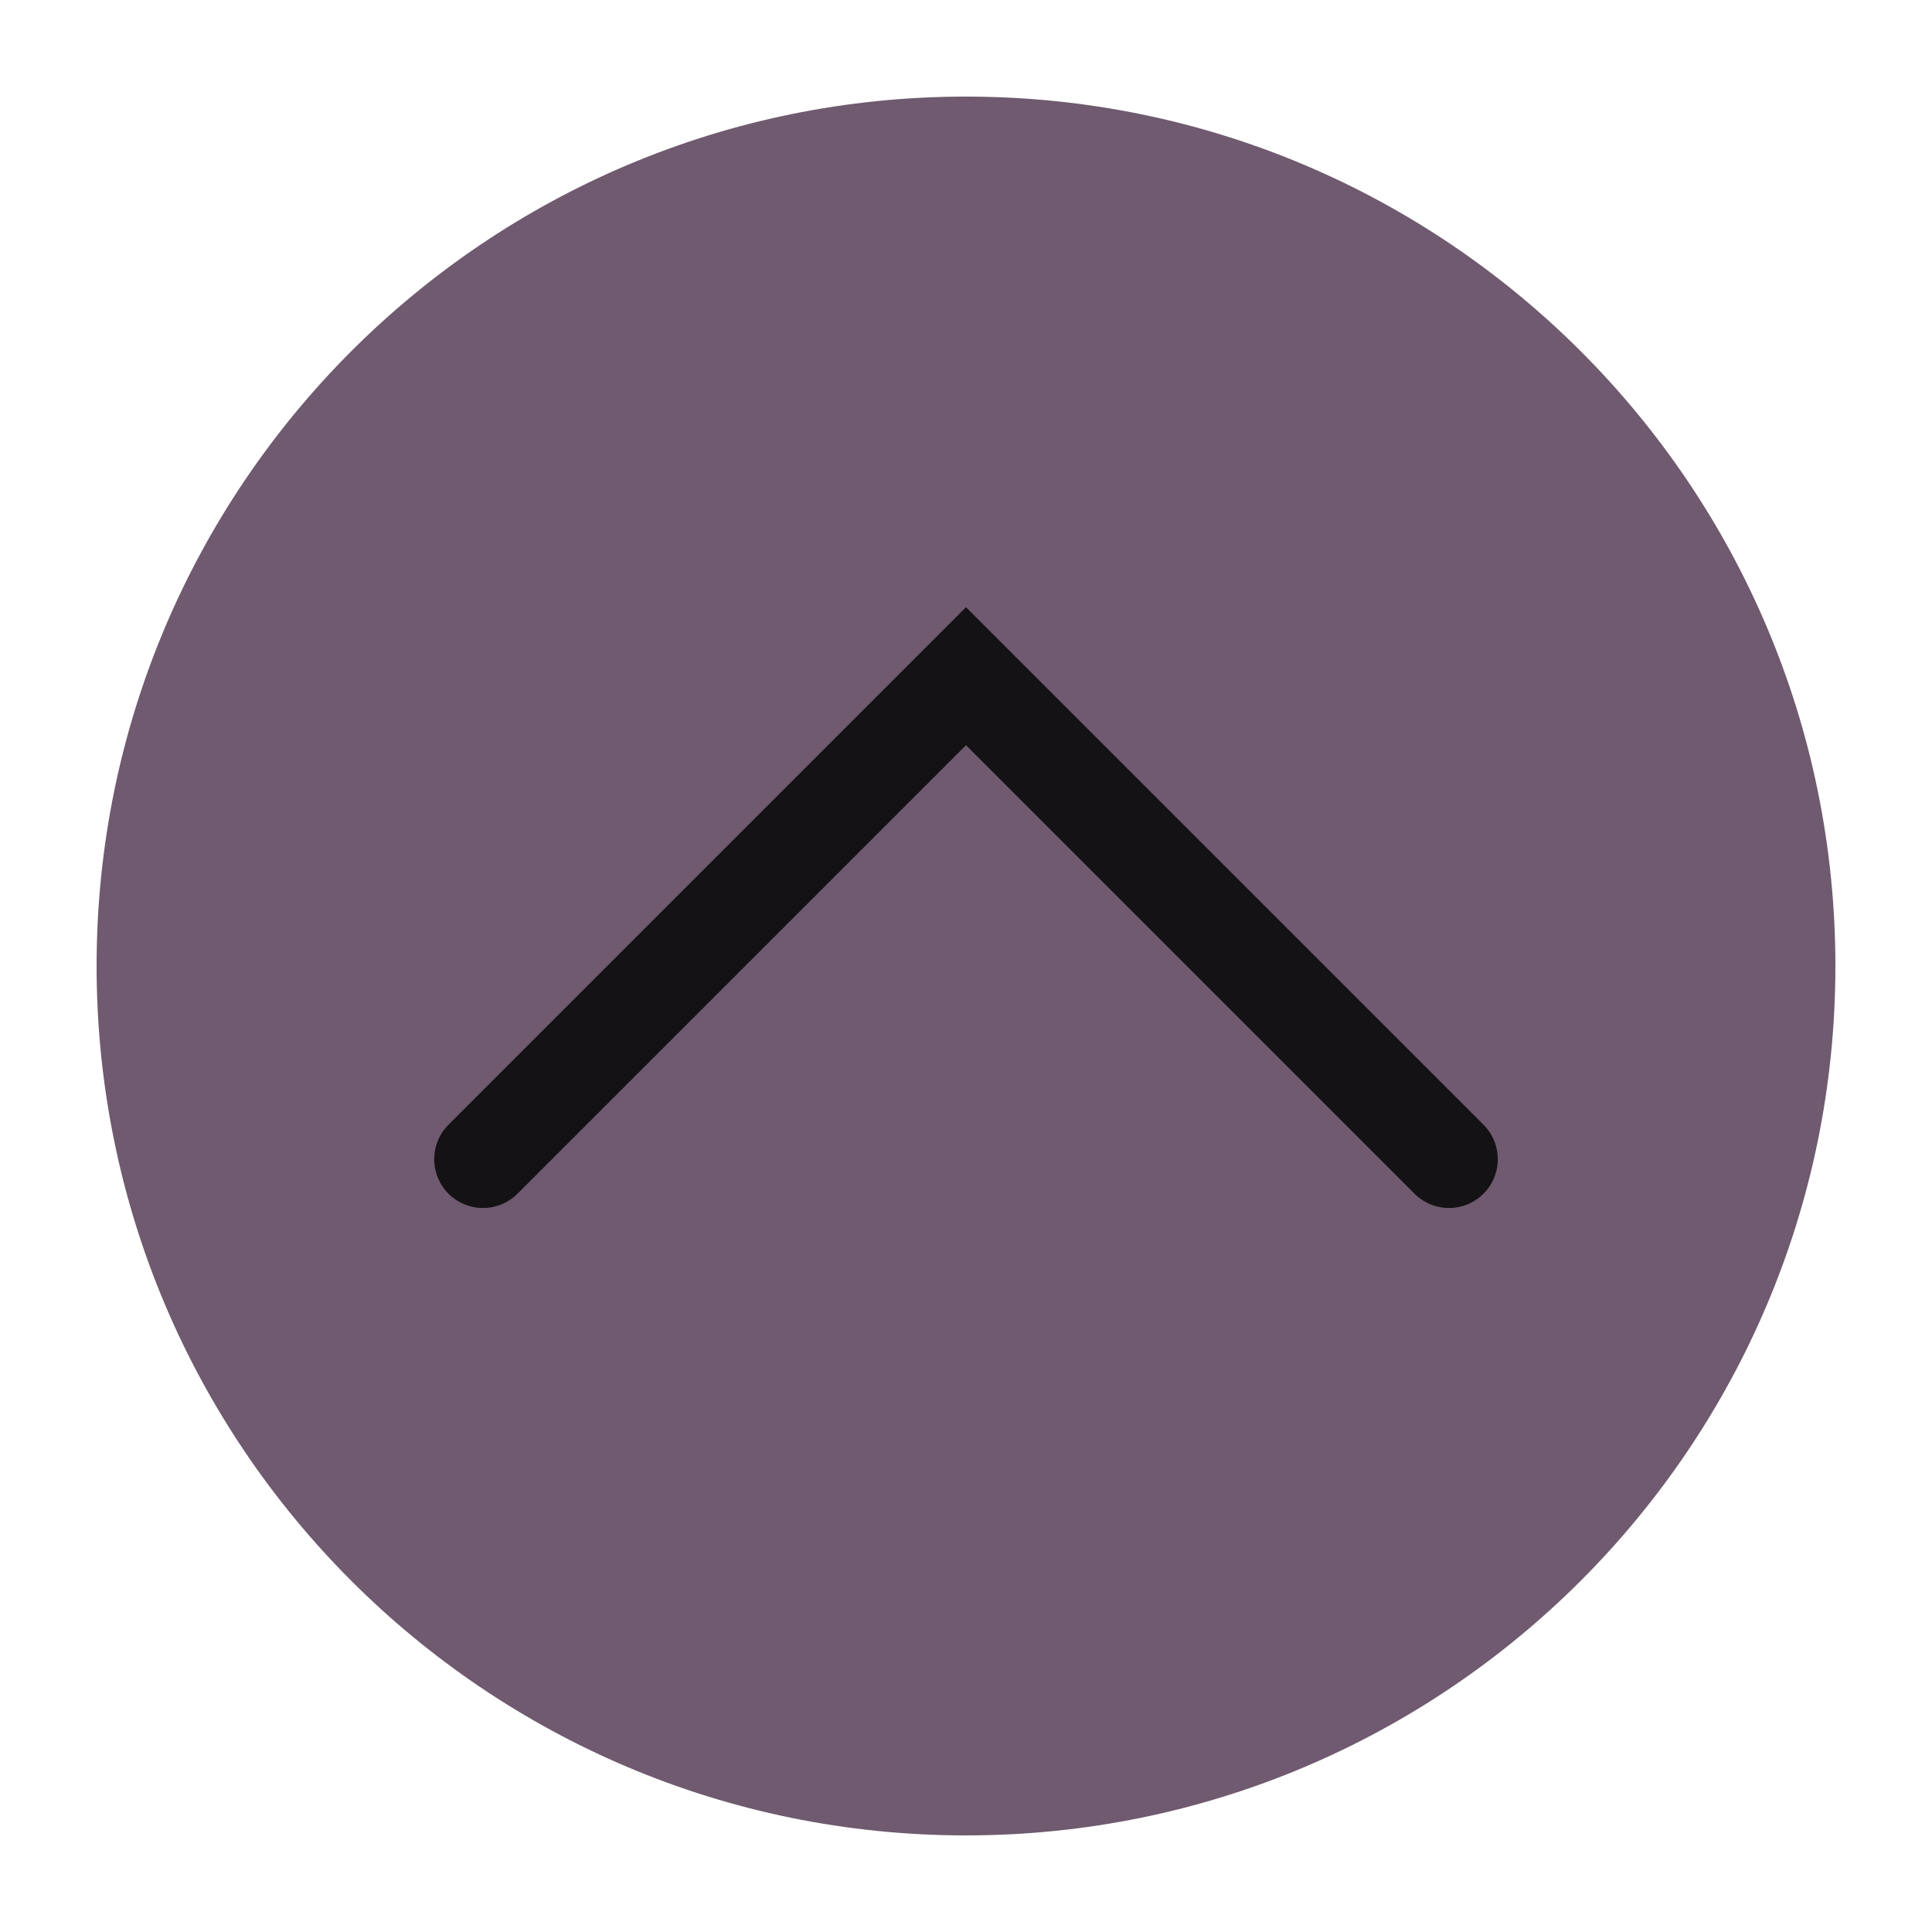
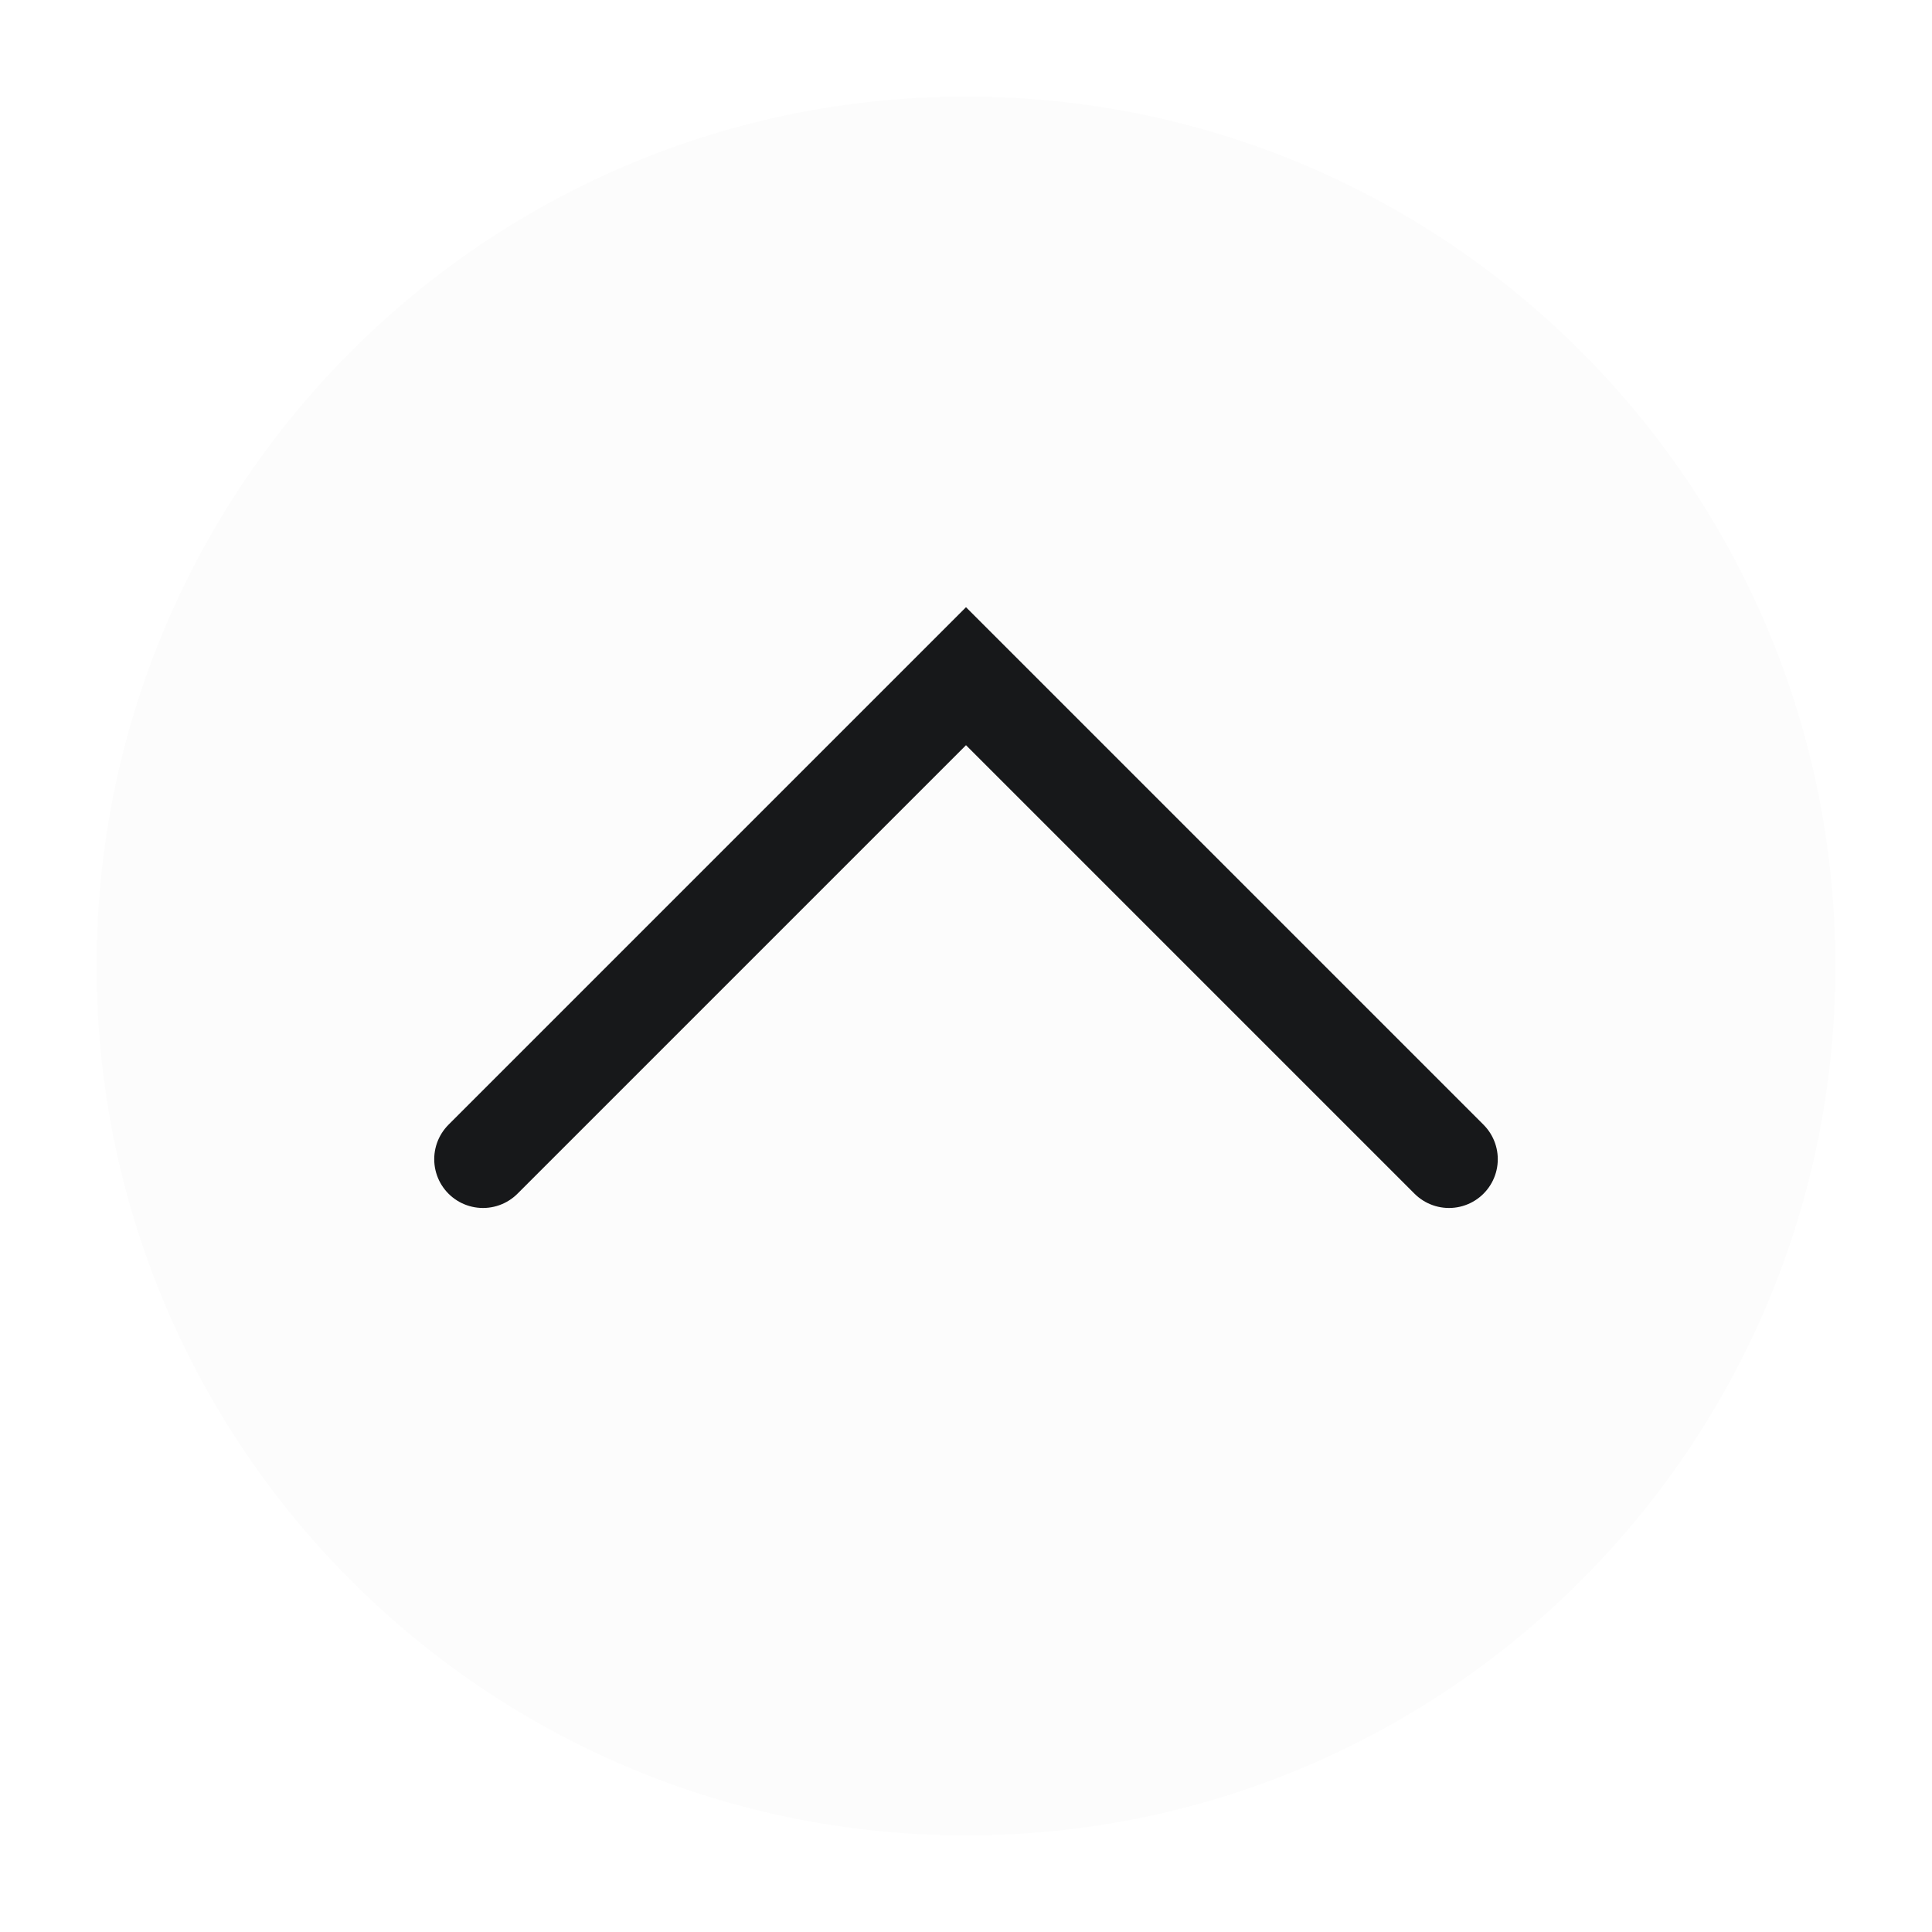
<svg xmlns="http://www.w3.org/2000/svg" viewBox="0 0 50 50" version="1.2" baseProfile="tiny">
  <defs>
</defs>
  <g fill="none" stroke="black" stroke-width="1" fill-rule="evenodd" stroke-linecap="square" stroke-linejoin="bevel">
    <g fill="none" stroke="#000000" stroke-opacity="1" stroke-width="1" stroke-linecap="square" stroke-linejoin="bevel" transform="matrix(1,0,0,1,0,0)" font-family="Noto Sans" font-size="10" font-weight="400" font-style="normal">
</g>
-     <g fill="#6f5a6f" fill-opacity="1" stroke="none" transform="matrix(2.5,0,0,2.5,2.5,2.5)" font-family="Noto Sans" font-size="10" font-weight="400" font-style="normal">
+     <g fill="#fcfcfc" fill-opacity="1" stroke="none" transform="matrix(2.5,0,0,2.5,2.5,2.5)" font-family="Noto Sans" font-size="10" font-weight="400" font-style="normal">
      <circle cx="9" cy="9" r="9" />
    </g>
-     <g fill="none" stroke="#141215" stroke-opacity="1" stroke-width="1.01" stroke-linecap="round" stroke-linejoin="miter" stroke-miterlimit="2" transform="matrix(2.5,0,0,2.5,2.5,2.5)" font-family="Noto Sans" font-size="10" font-weight="400" font-style="normal">
+     <g fill="none" stroke="#17181a" stroke-opacity="1" stroke-width="1.01" stroke-linecap="round" stroke-linejoin="miter" stroke-miterlimit="2" transform="matrix(2.5,0,0,2.5,2.5,2.5)" font-family="Noto Sans" font-size="10" font-weight="400" font-style="normal">
      <polyline fill="none" vector-effect="none" points="4,11 9,6 14,11 " />
    </g>
    <g fill="none" stroke="#000000" stroke-opacity="1" stroke-width="1" stroke-linecap="square" stroke-linejoin="bevel" transform="matrix(1,0,0,1,0,0)" font-family="Noto Sans" font-size="10" font-weight="400" font-style="normal">
</g>
  </g>
</svg>
